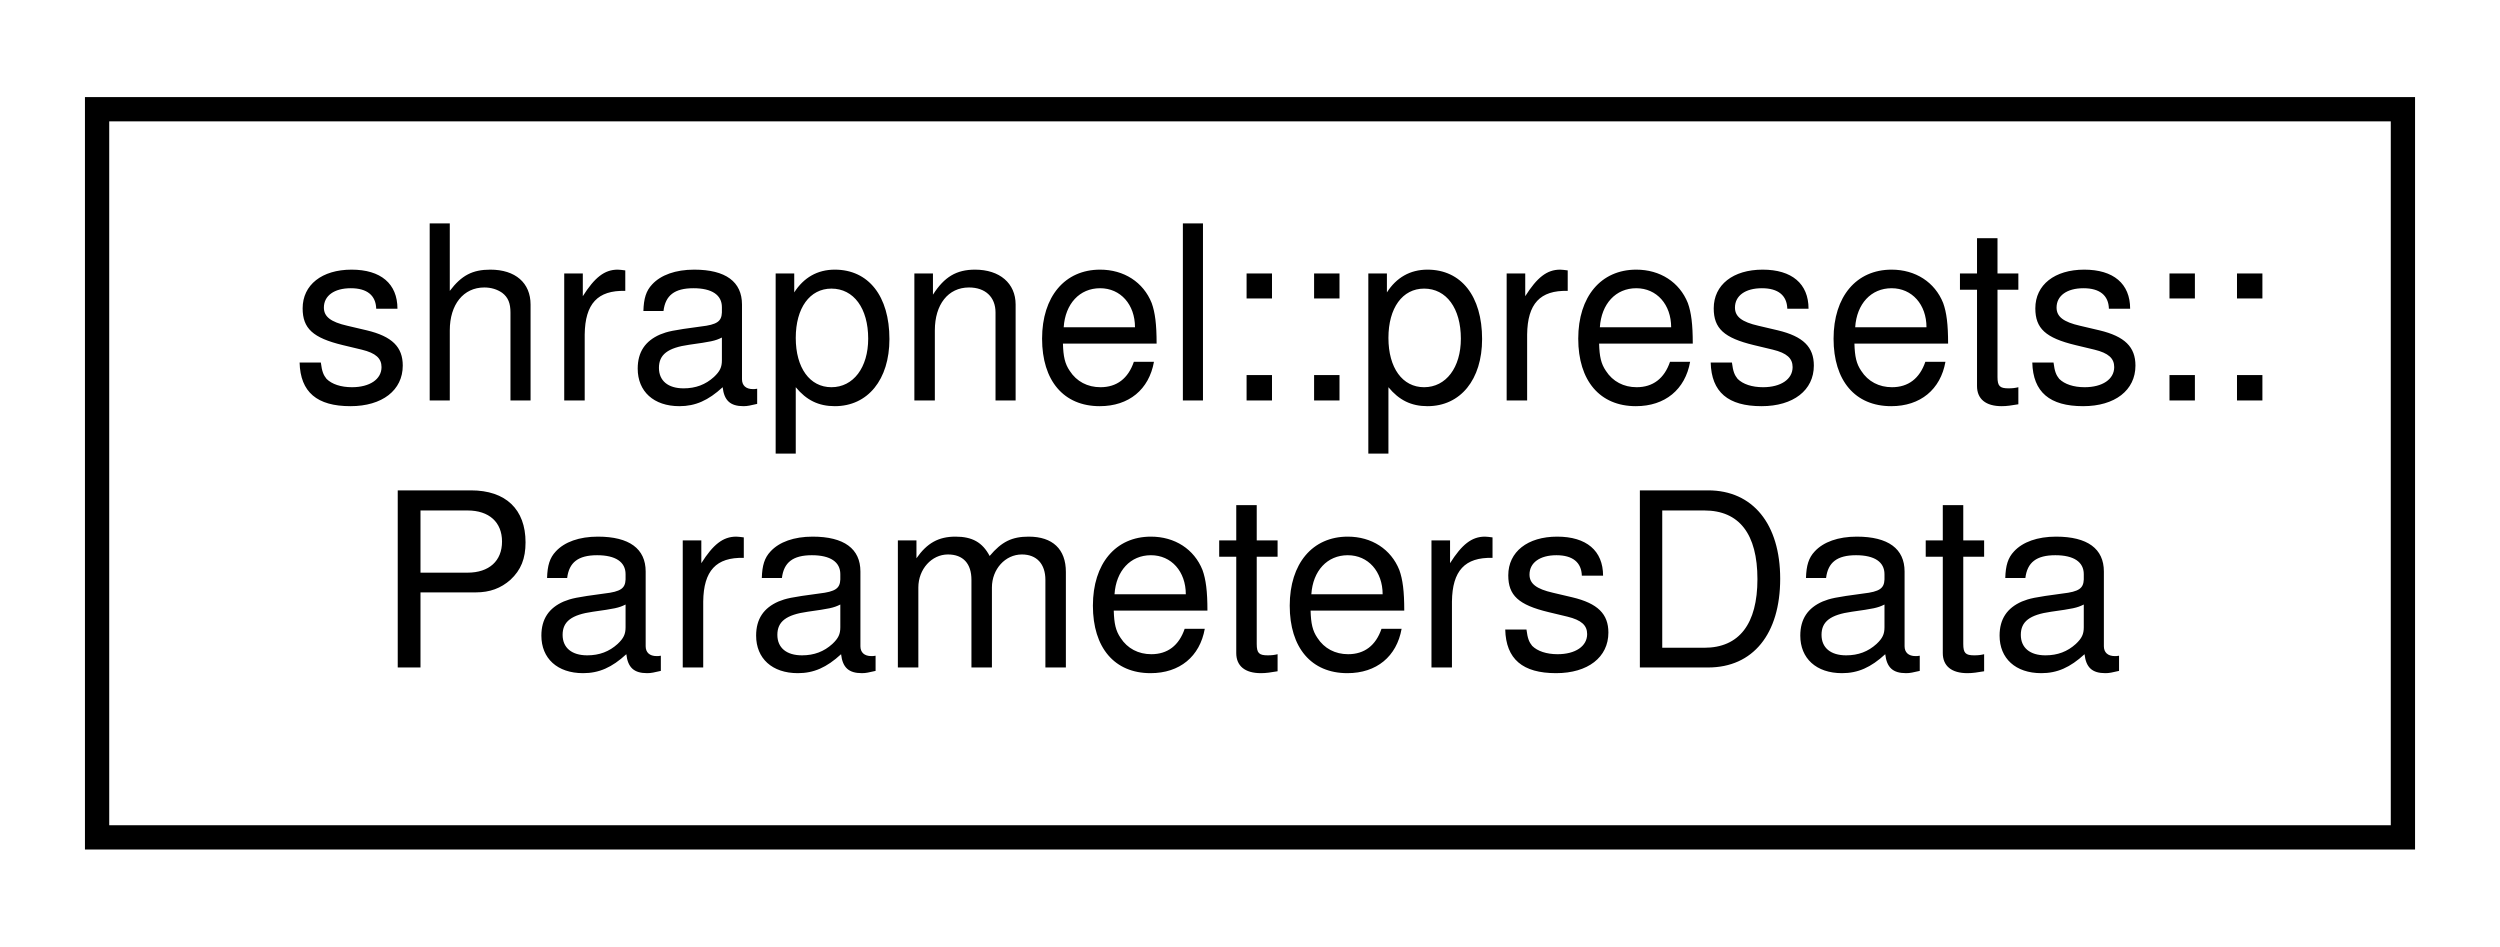
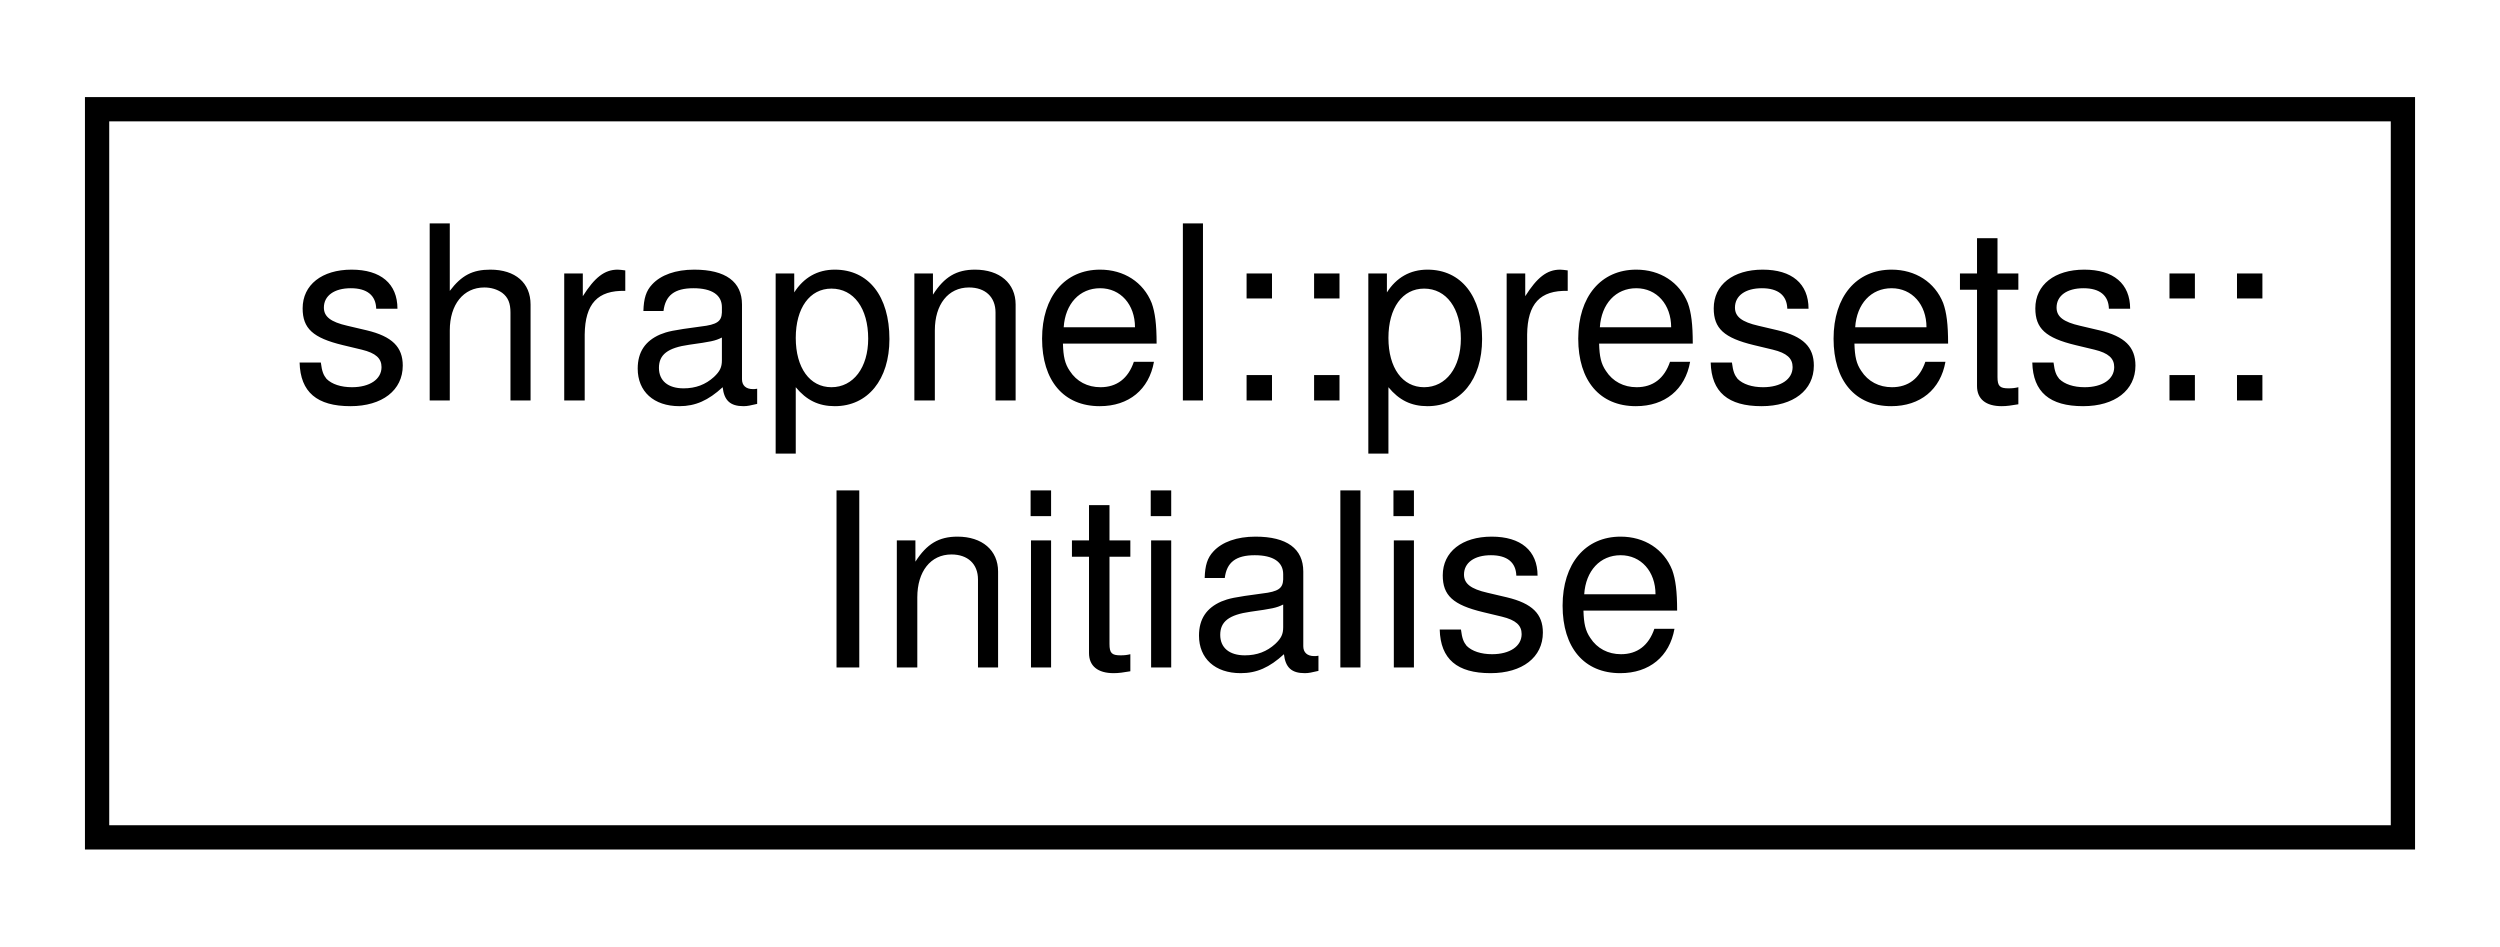
<svg xmlns="http://www.w3.org/2000/svg" xmlns:xlink="http://www.w3.org/1999/xlink" width="103pt" height="39pt" viewBox="0.00 0.00 103.00 39.00">
  <g id="graph0" class="graph" transform="scale(1 1) rotate(0) translate(4 35)">
    <g id="node1" class="node">
      <g id="a_node1">
-         <a xlink:href="structshrapnel_1_1presets_1_1ParametersData.html" target="_top" xlink:title=" ">
+         <a xlink:href="structshrapnel_1_1presets_1_1Initialise.html" target="_top" xlink:title=" ">
          <polygon fill="none" stroke="black" points="0,-0.5 0,-30.5 95,-30.5 95,-0.5 0,-0.5" />
          <text text-anchor="start" x="8" y="-18.5" font-family="Helvetica,sans-Serif" font-size="10.00">shrapnel::presets::</text>
-           <text text-anchor="middle" x="47.5" y="-7.5" font-family="Helvetica,sans-Serif" font-size="10.00">ParametersData</text>
+           <text text-anchor="middle" x="47.5" y="-7.5" font-family="Helvetica,sans-Serif" font-size="10.00">Initialise</text>
        </a>
      </g>
    </g>
  </g>
</svg>
